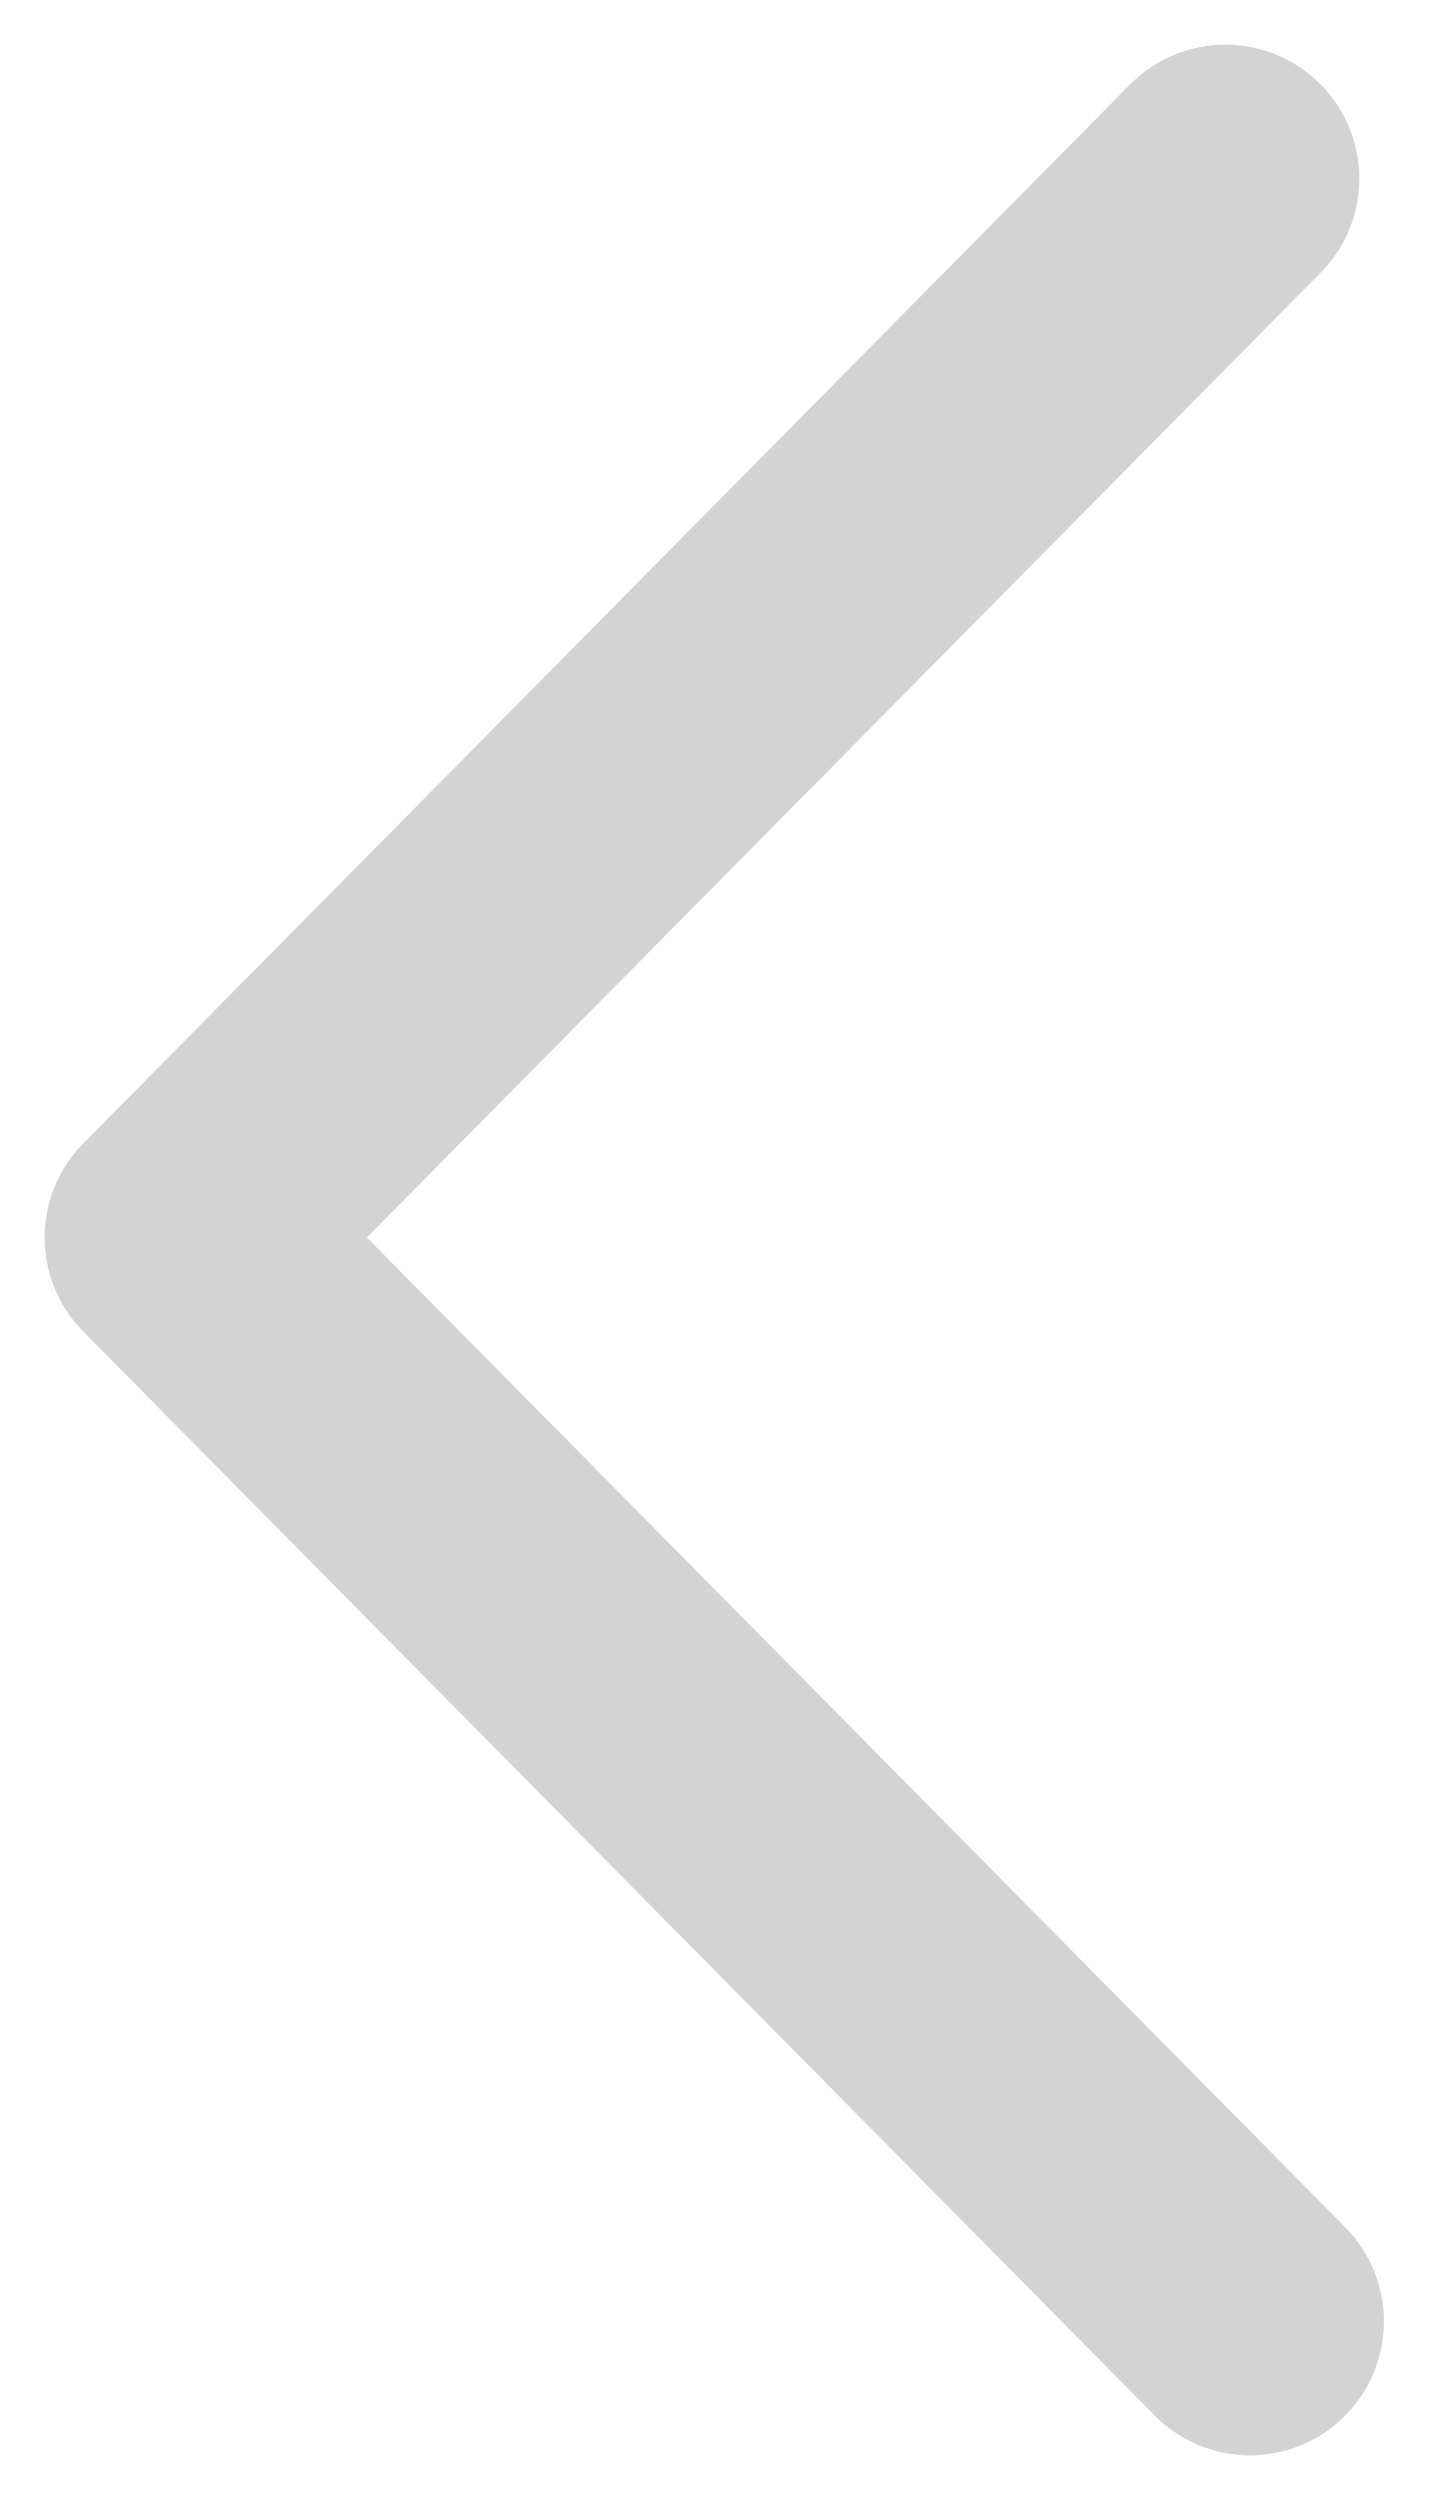
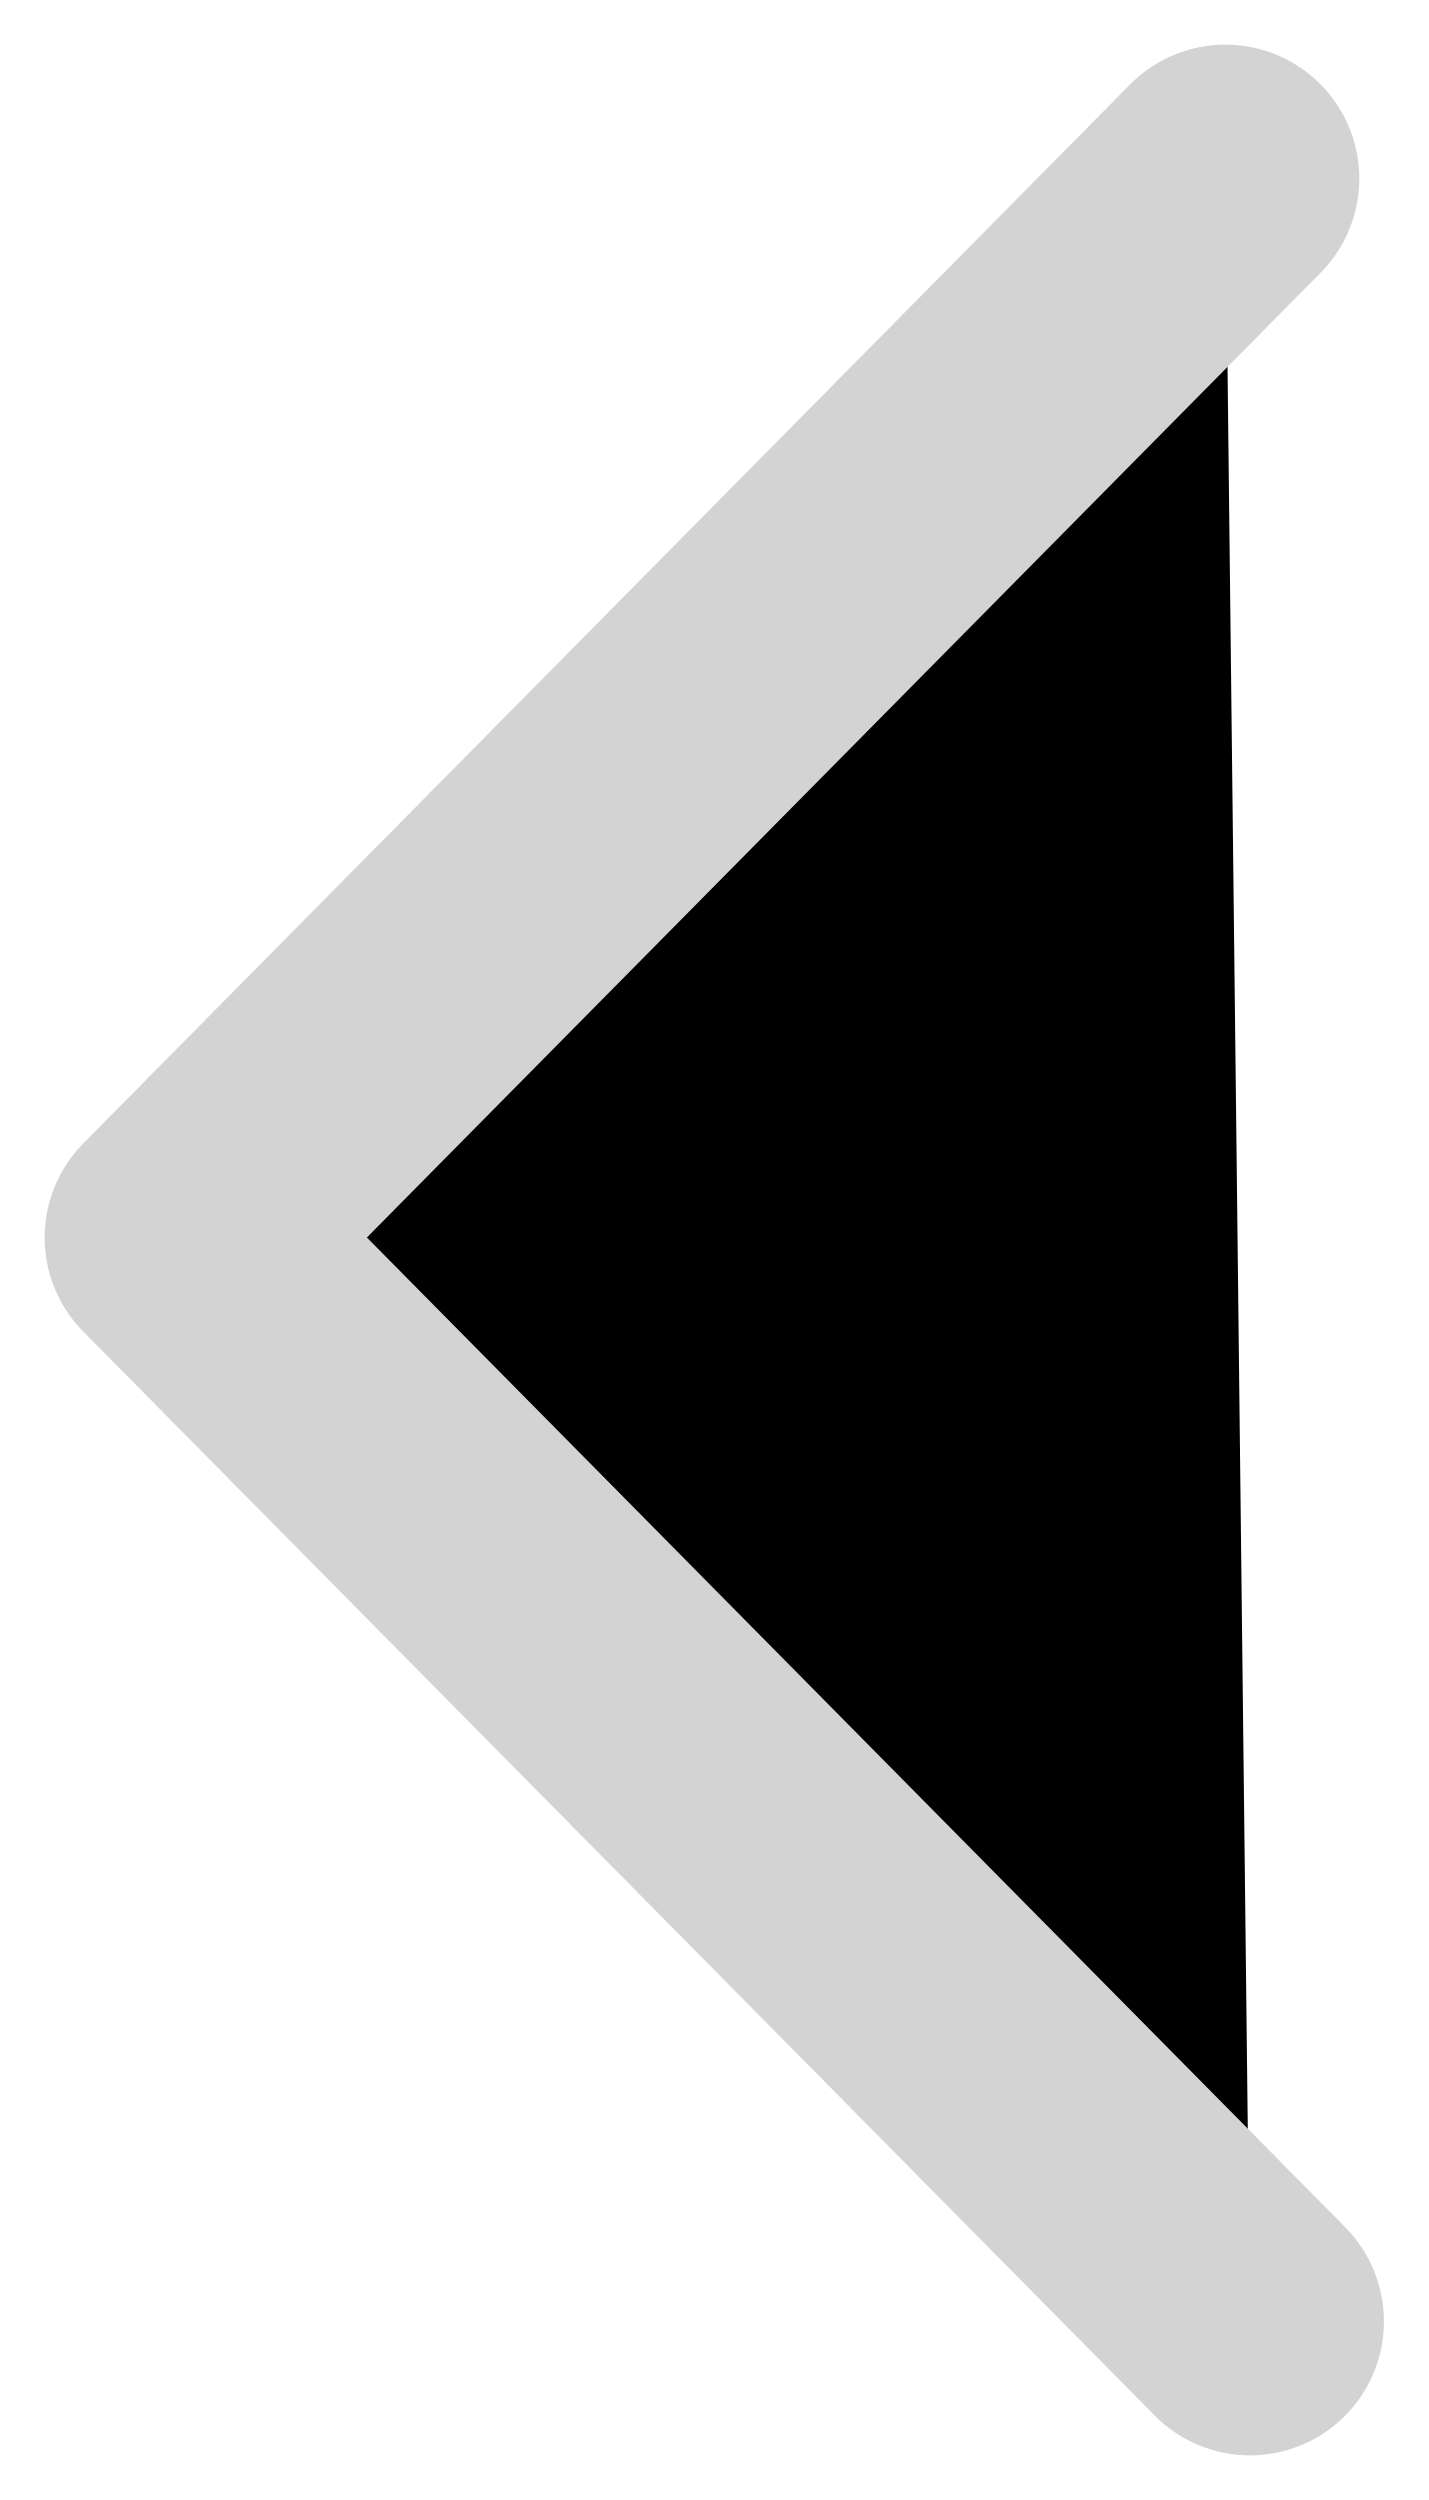
- <svg xmlns="http://www.w3.org/2000/svg" width="8" height="14" viewBox="0 0 8 14" fill="none">
+ <svg xmlns="http://www.w3.org/2000/svg" width="8" height="14" viewBox="0 0 8 14" fill="#000">
  <path d="M7 13L1 6.93L6.862 1" stroke="#D3D3D3" stroke-width="1.5" stroke-linecap="round" stroke-linejoin="round" />
</svg>
